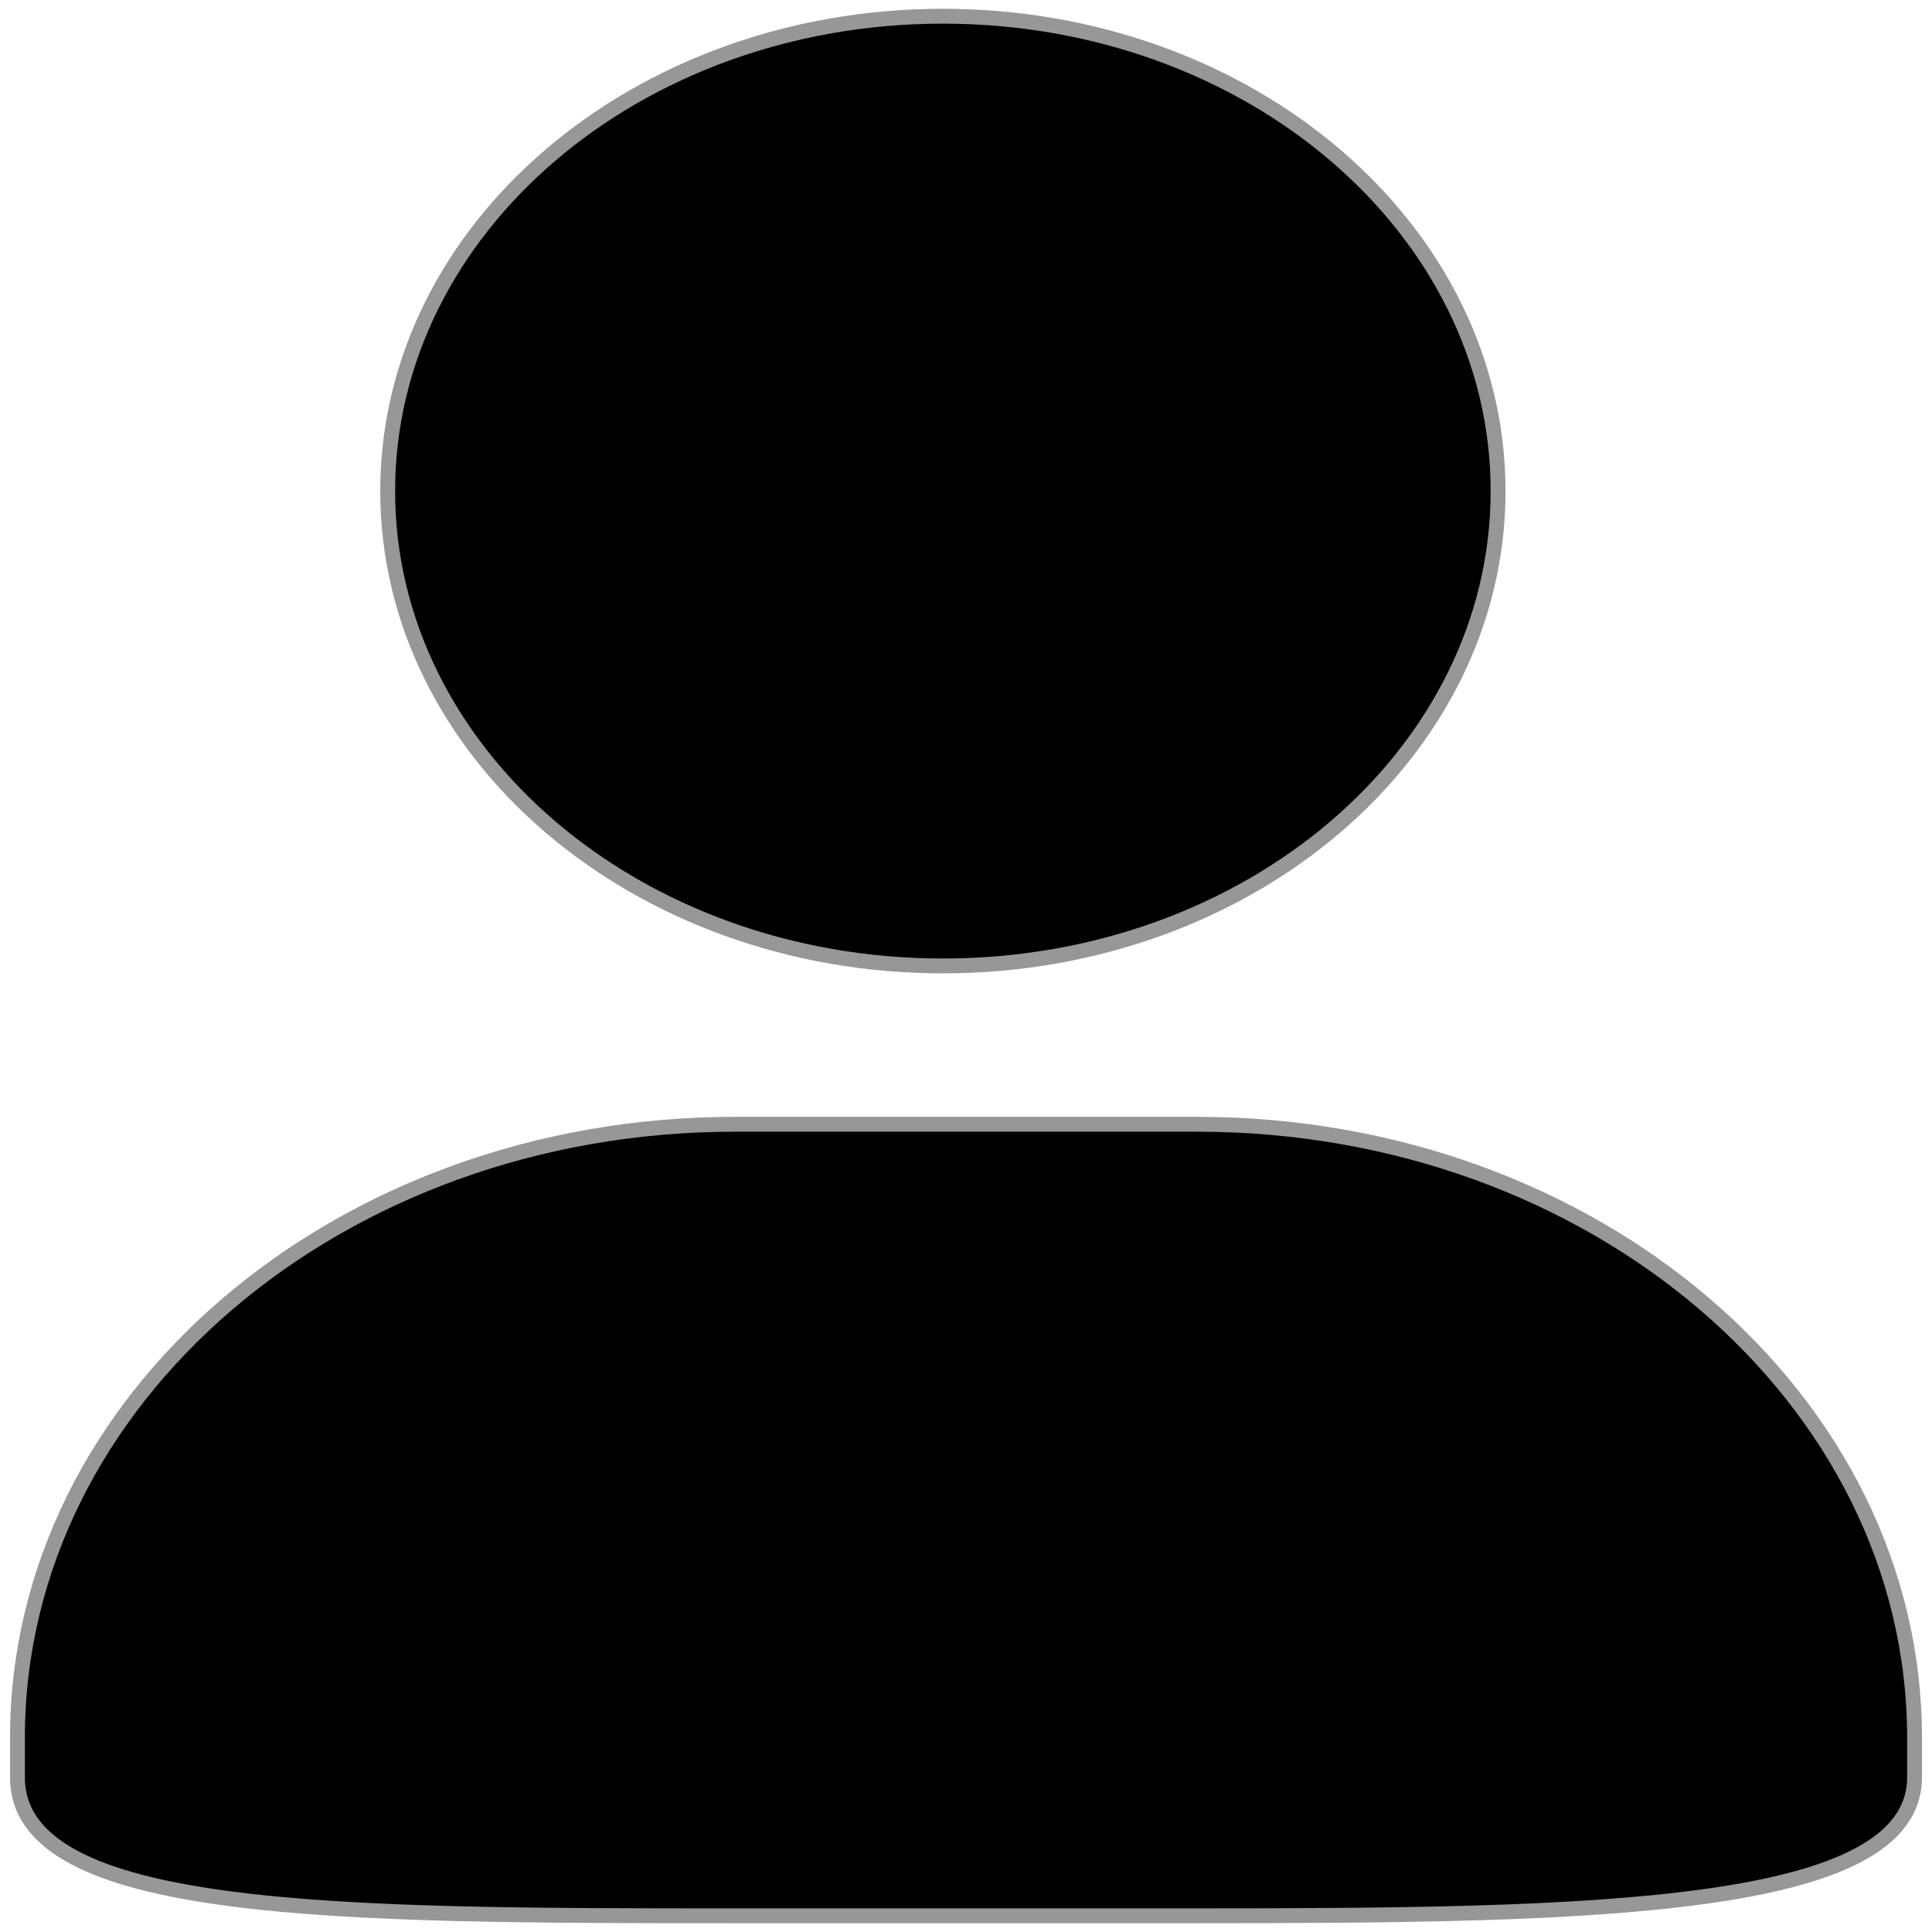
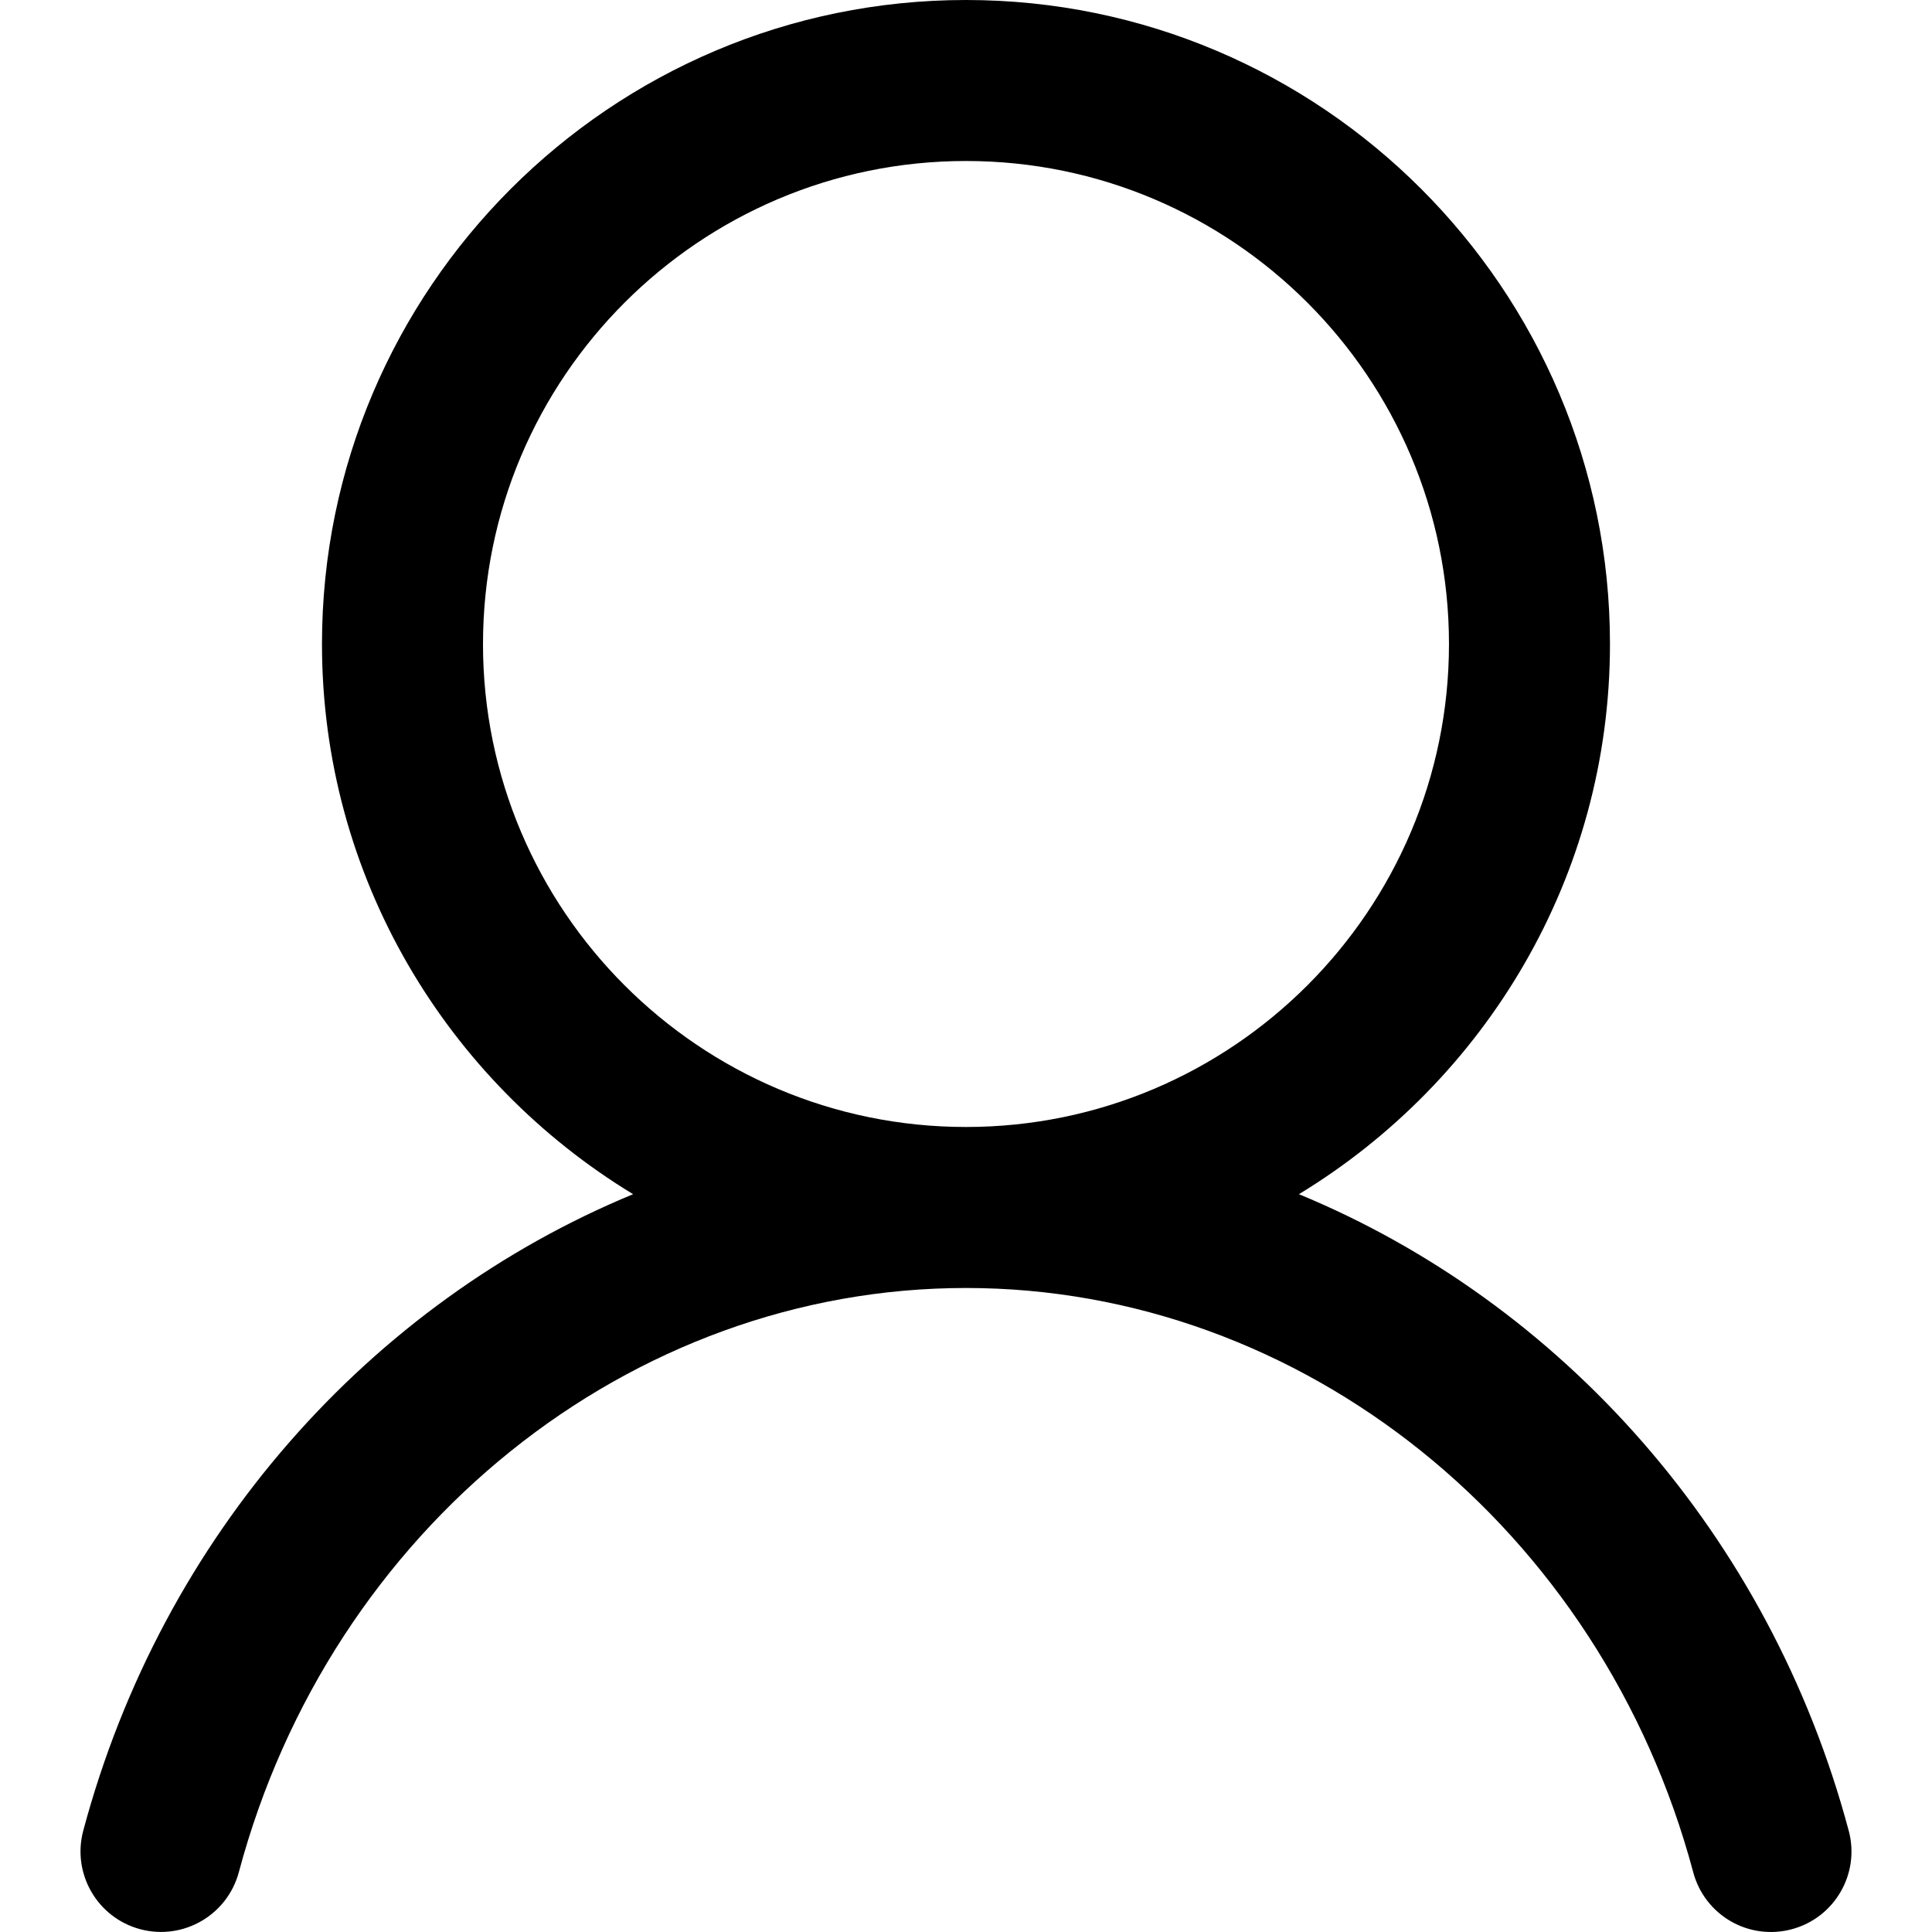
- <svg xmlns="http://www.w3.org/2000/svg" width="130" height="130">
-   <path d="M63.444 64.996c20.633 0 37.359-14.308 37.359-31.953 0-17.649-16.726-31.952-37.359-31.952-20.631 0-37.36 14.303-37.358 31.952 0 17.645 16.727 31.953 37.359 31.953zM80.57 75.65H49.434c-26.652 0-48.26 18.477-48.26 41.27v2.664c0 9.316 21.608 9.325 48.26 9.325H80.57c26.649 0 48.256-.344 48.256-9.325v-2.663c0-22.794-21.605-41.271-48.256-41.271z" stroke="#979797" />
+ <svg xmlns="http://www.w3.org/2000/svg" t="1639123617699" class="icon" viewBox="0 0 1024 1024" version="1.1" p-id="3387" width="200" height="200">
+   <defs>
+     <style type="text/css" />
+   </defs>
+   <path d="M256.003 341.329c0-141.182 114.806-255.997 255.988-255.997 141.182 0 255.997 114.815 255.997 255.997 0 141.174-114.815 255.997-255.997 255.997s-255.997-114.823-255.997-255.997m723.874 629.019c-41.949-157.139-152.54-280.018-291.41-337.404 98.593-59.903 164.862-168.019 164.862-291.623C853.312 153.129 700.183 0 511.983 0s-341.329 153.129-341.329 341.329c0 123.595 66.261 231.711 164.905 291.615-138.878 57.429-249.469 180.265-291.444 337.404a42.649 42.649 0 0 0 30.208 52.172 42.709 42.709 0 0 0 52.258-30.208C175.279 810.009 333.741 682.659 512 682.659s336.756 127.359 385.446 309.671a42.581 42.581 0 0 0 52.223 30.208 42.649 42.649 0 0 0 30.208-52.181" p-id="3388" />
</svg>
